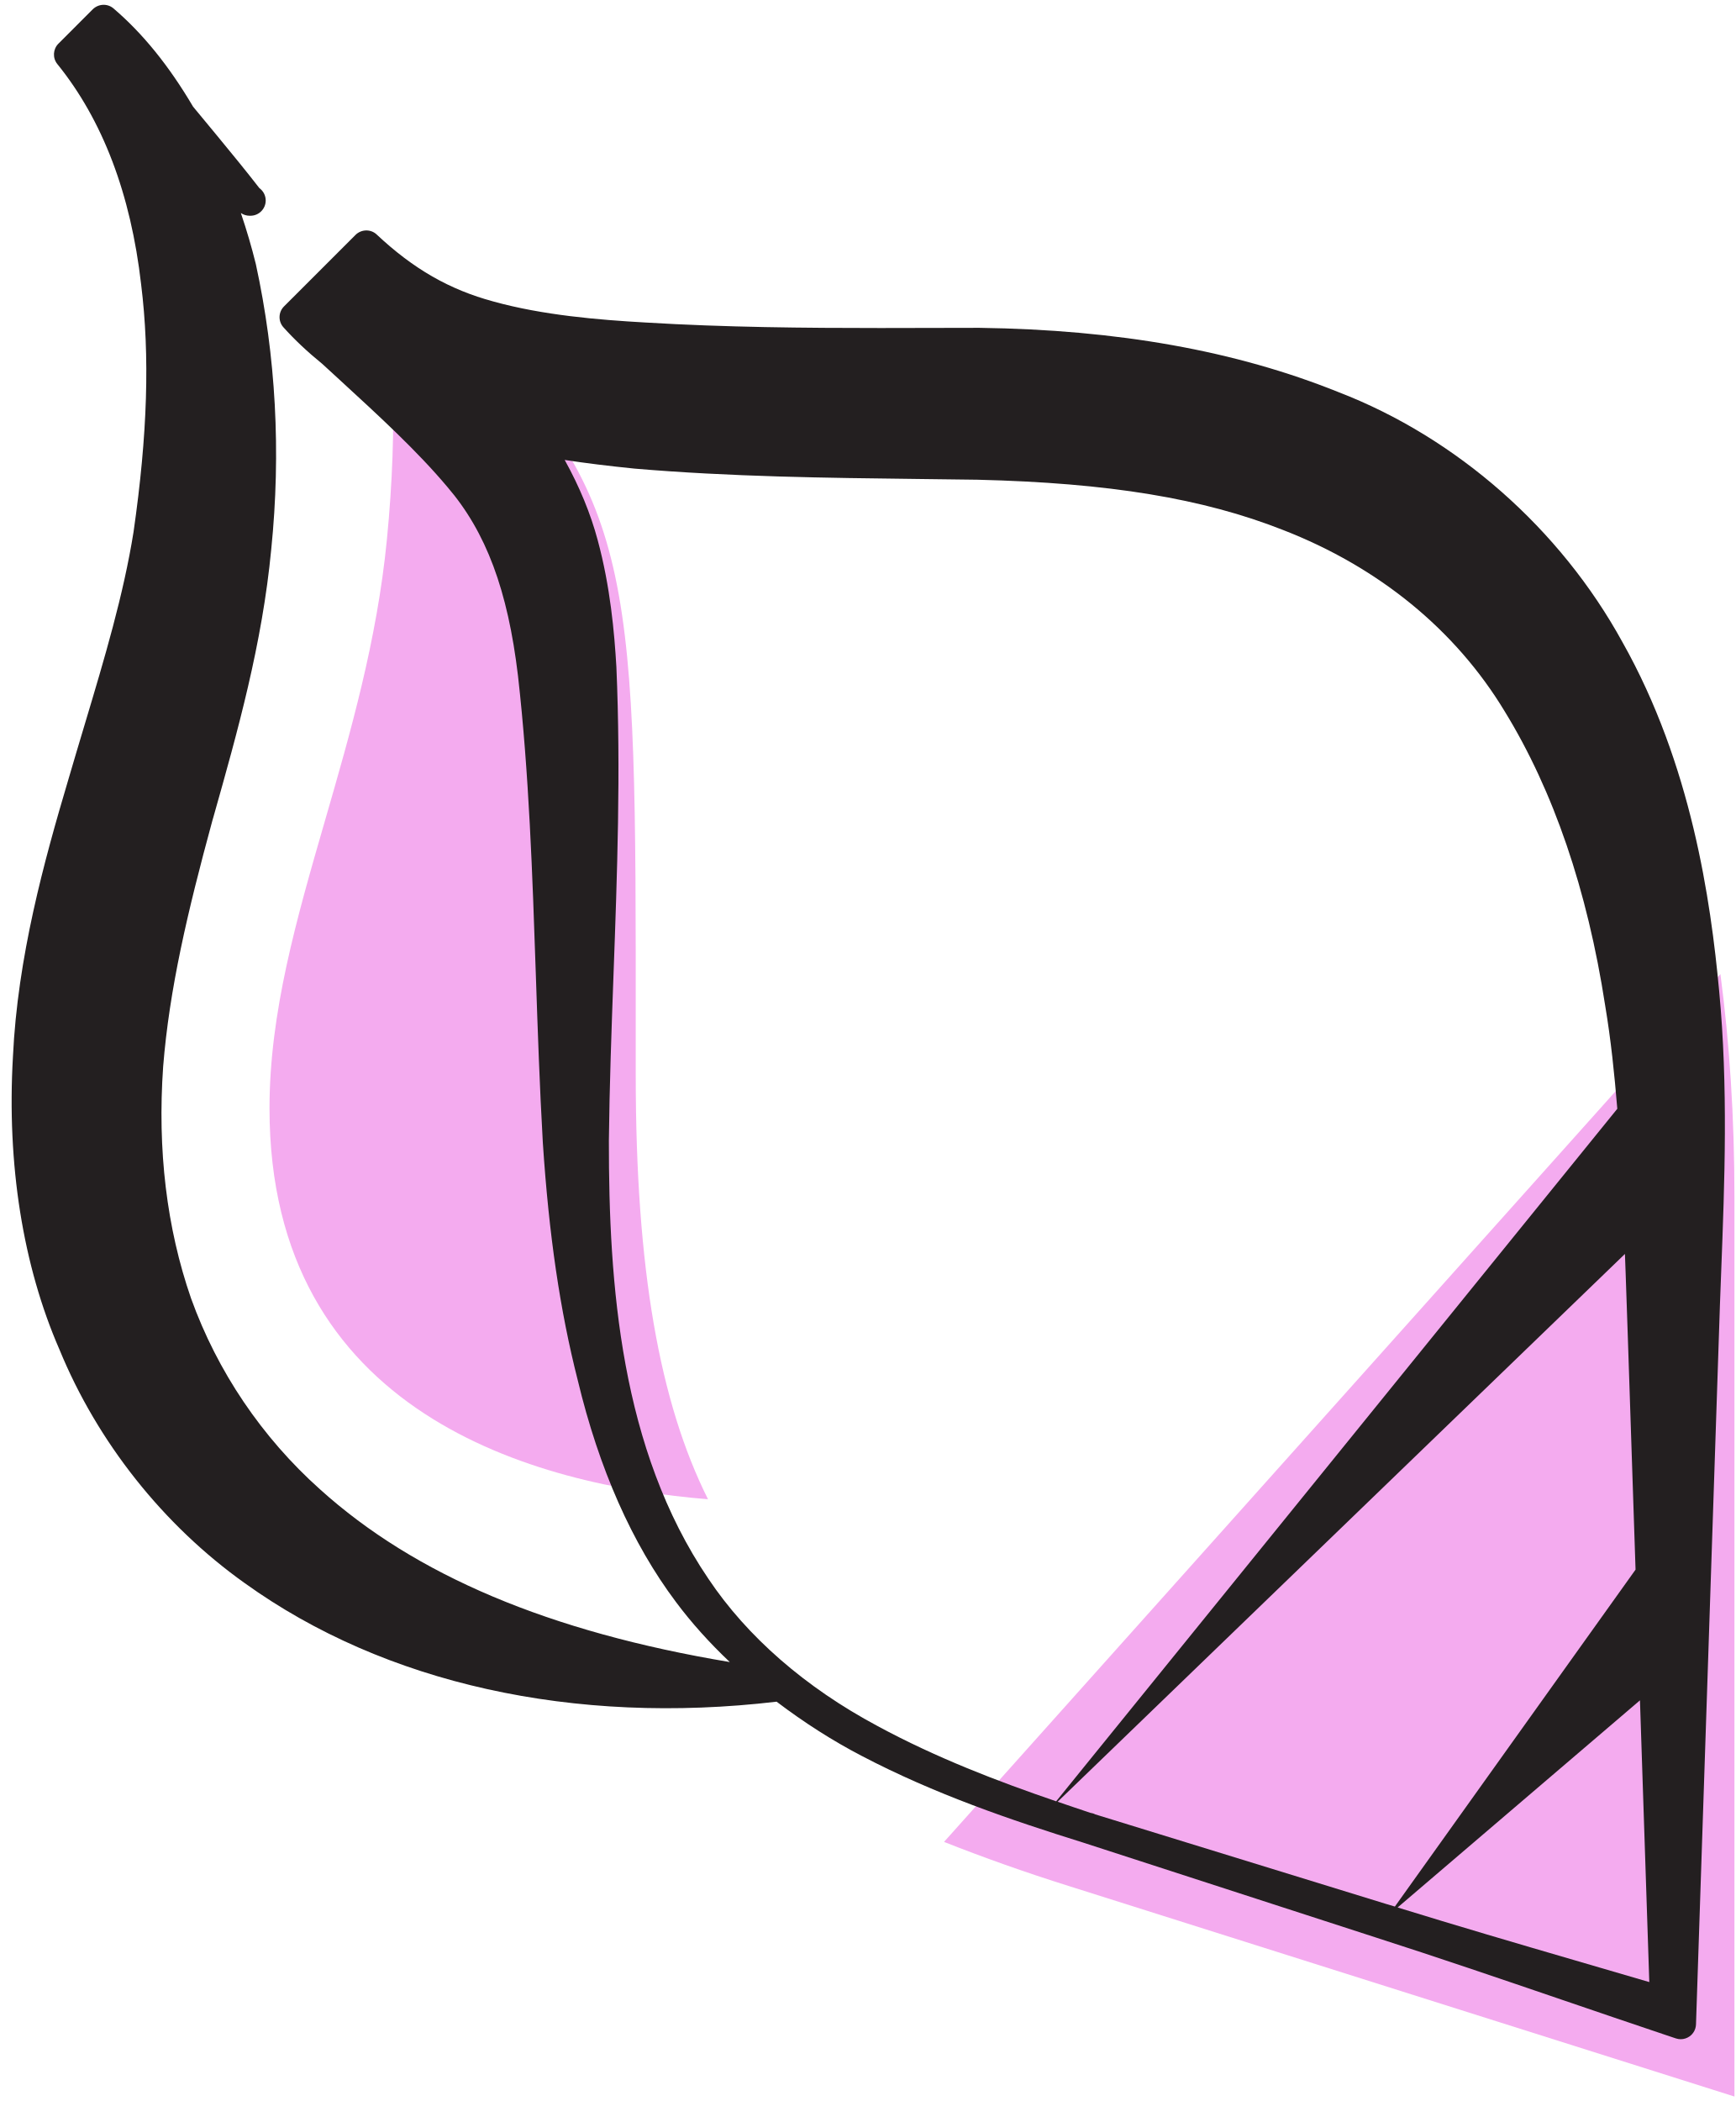
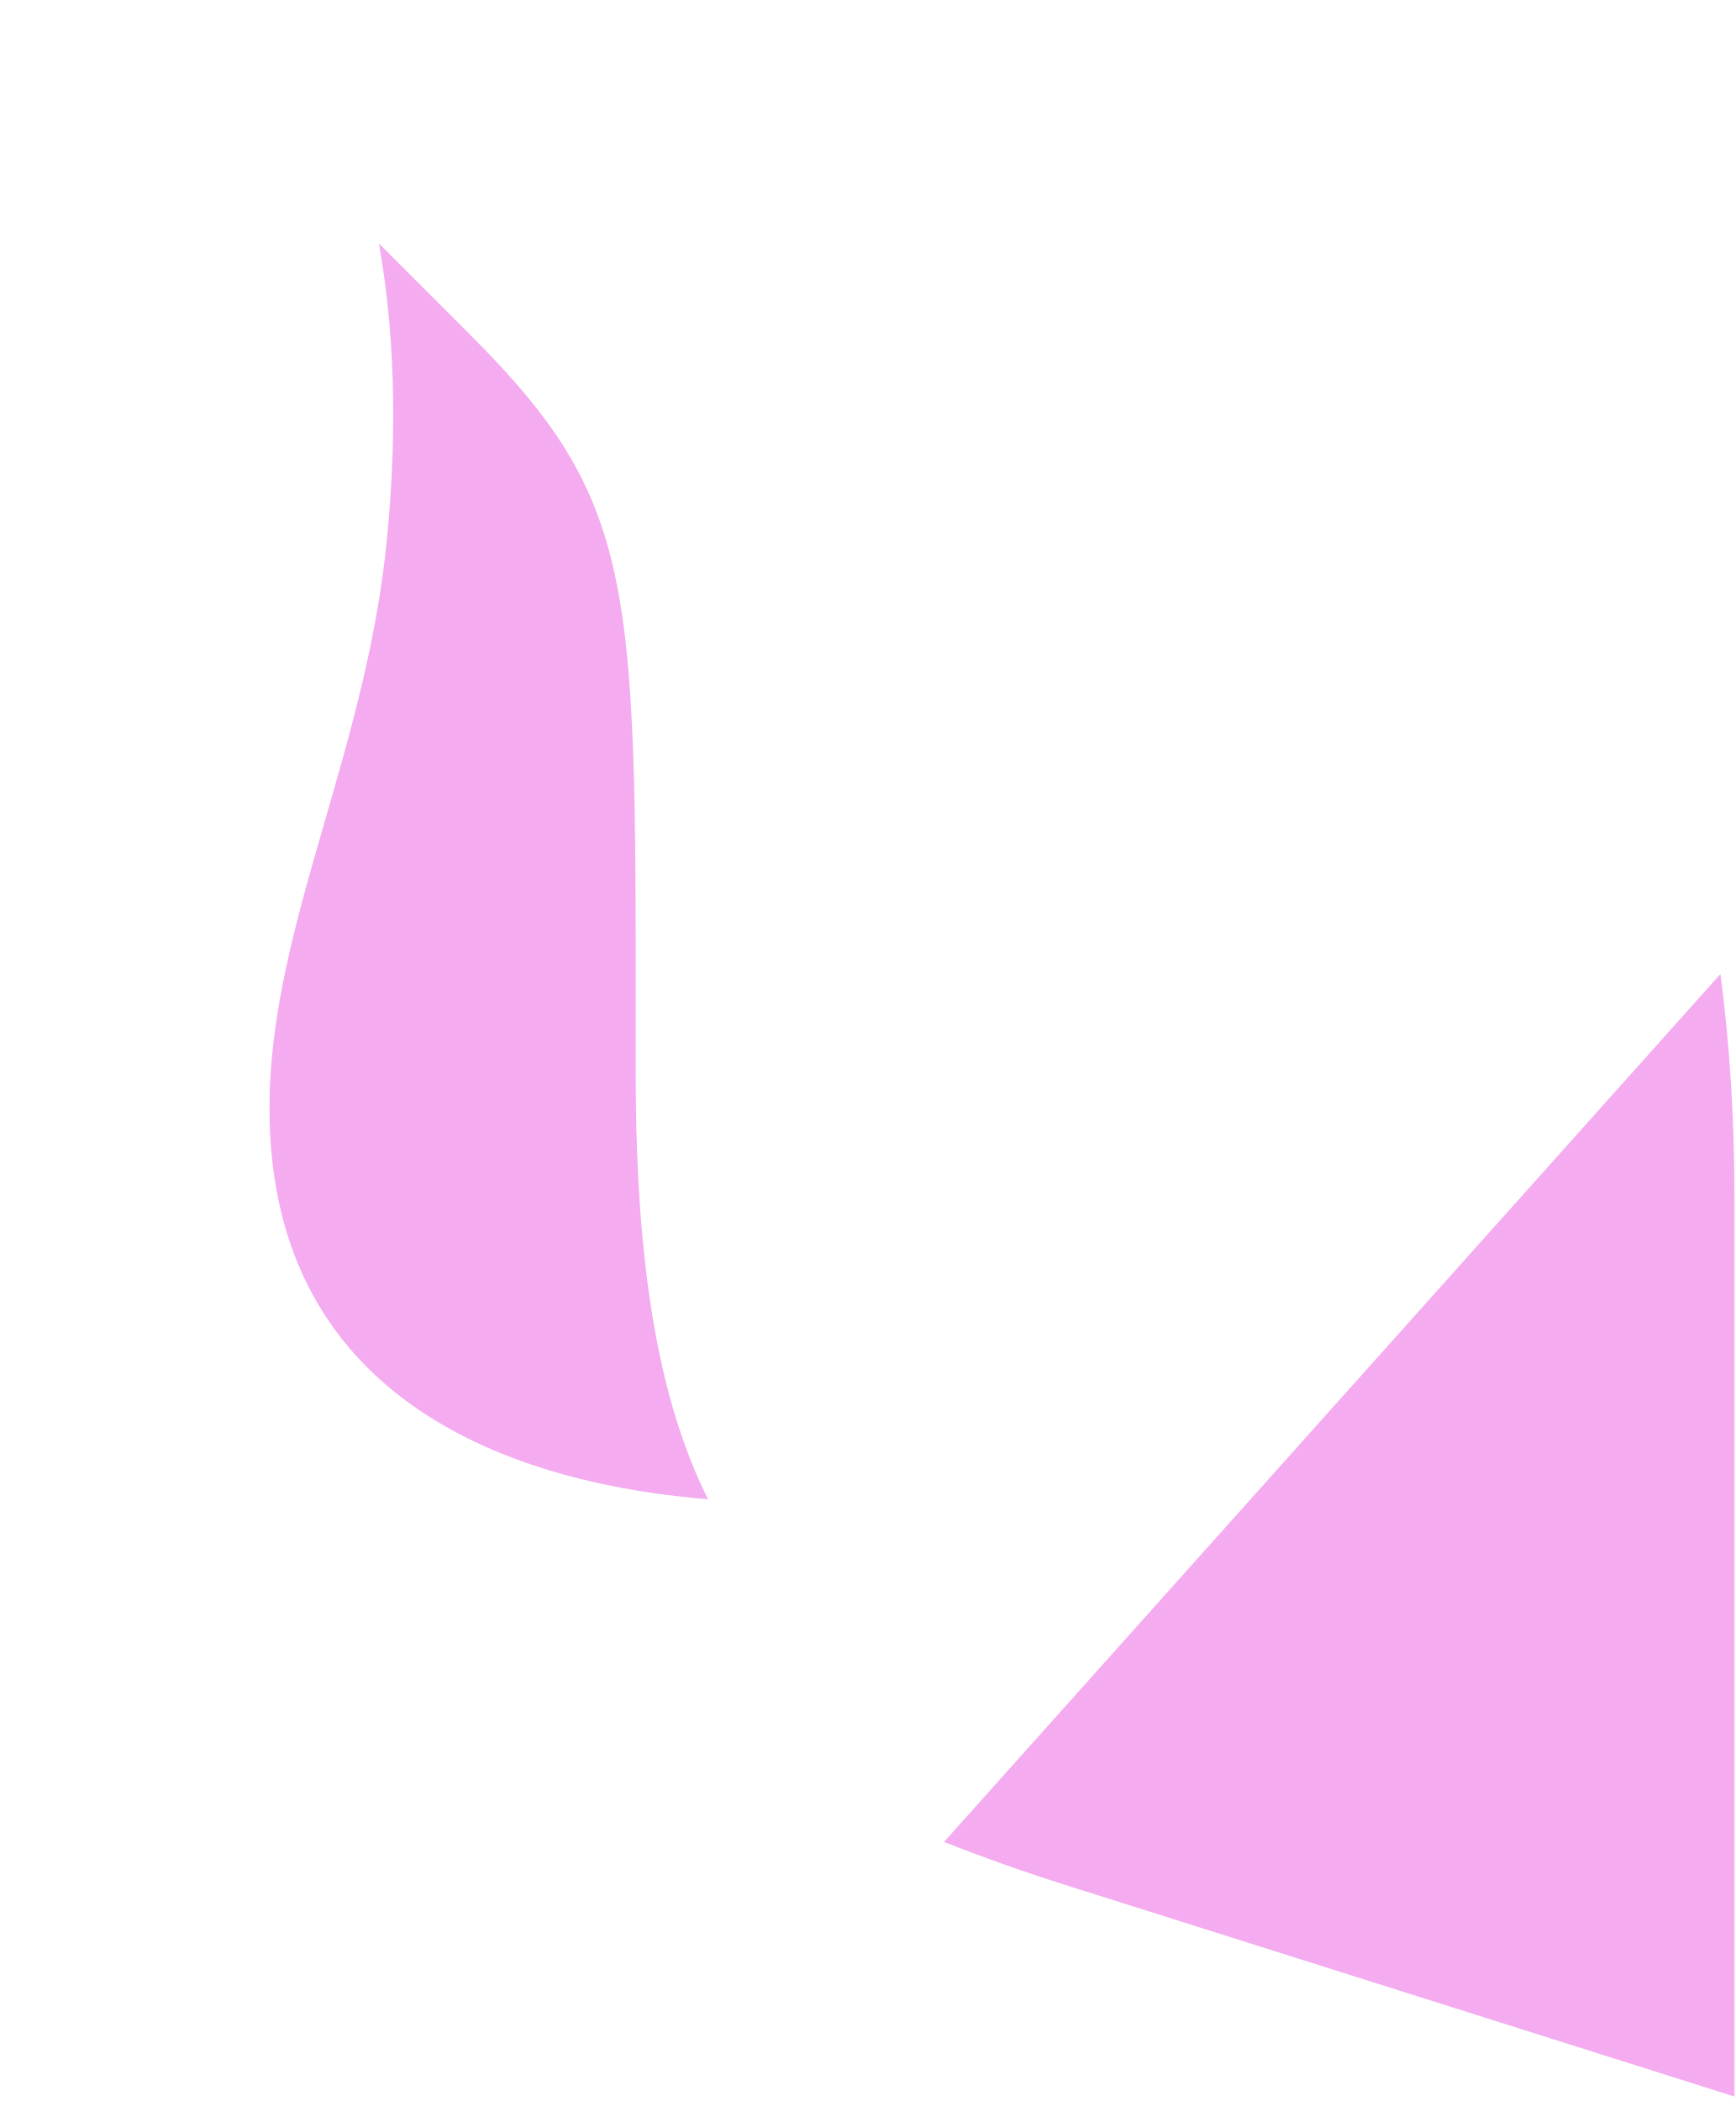
<svg xmlns="http://www.w3.org/2000/svg" width="119" height="144" viewBox="0 0 119 144" fill="none">
  <path d="M64.713 126.242L117.932 66.763C118.556 71.462 118.895 76.529 118.895 82.052V143.694L73.295 129.275C70.241 128.317 67.391 127.3 64.713 126.242ZM43.579 73.684V70.613C43.591 39.85 43.591 34.306 32.24 22.954L25.98 16.695C26.98 22.377 27.302 29.067 26.52 36.997C25.838 43.93 24.026 50.198 22.273 56.261C20.319 63.018 18.474 69.403 18.474 75.964C18.474 96.935 36.692 101.802 48.533 102.756C45.223 96.136 43.579 87.023 43.579 73.684Z" fill="#F4ABEF" />
-   <path d="M117.849 67.939C117.267 61.684 115.945 52.399 111.217 44.01C106.957 36.244 99.848 29.992 91.731 26.867C84.689 24.038 76.651 22.599 67.14 22.469L60.349 22.482C55.219 22.482 49.721 22.436 44.257 22.105C40.997 21.921 37.211 21.603 33.83 20.666C30.813 19.854 28.34 18.436 25.821 16.072C25.419 15.691 24.771 15.703 24.369 16.101L19.47 21C19.076 21.39 19.059 22.026 19.432 22.436C20.193 23.285 21.08 24.118 22.089 24.938L23.269 26.021C26.009 28.536 28.599 30.913 30.666 33.373C33.315 36.453 34.809 40.444 35.508 46.319C36.265 52.985 36.499 59.976 36.729 66.738C36.859 70.588 36.989 74.45 37.211 78.32C37.629 84.659 38.391 89.835 39.604 94.597C41.06 100.668 43.324 105.785 46.332 109.794C47.399 111.225 48.638 112.601 50.027 113.915C37.663 111.852 28.453 107.961 21.938 102.078C17.959 98.525 14.9 93.998 13.097 88.99C11.423 84.165 10.783 78.809 11.185 73.09C11.607 67.818 12.842 62.541 14.557 56.248L14.637 55.972C16.281 50.16 17.976 44.152 18.595 37.633C19.269 30.984 18.913 24.415 17.536 18.093C17.256 16.959 16.917 15.795 16.511 14.599C16.691 14.724 16.9 14.787 17.114 14.787C17.131 14.787 17.147 14.787 17.168 14.787C17.746 14.787 18.214 14.318 18.214 13.741C18.214 13.394 18.043 13.084 17.783 12.896C16.834 11.674 15.859 10.486 14.879 9.297C14.298 8.598 13.72 7.896 13.235 7.31C11.57 4.49 9.783 2.289 7.779 0.577C7.369 0.226 6.754 0.251 6.36 0.636L4.005 2.992C3.628 3.368 3.595 3.975 3.929 4.389C7.034 8.222 8.967 13.297 9.674 19.49C10.281 24.386 10.114 29.779 9.155 36.453C8.465 40.775 7.176 45.085 5.808 49.65C5.436 50.897 5.055 52.156 4.687 53.424C3.017 59.043 1.205 65.608 0.887 72.42C0.461 79.801 1.569 86.747 4.072 92.488C6.683 98.848 11.197 104.534 16.775 108.505C26.378 115.409 39.349 118.267 53.236 116.631C55.132 118.07 57.09 119.317 59.06 120.342C64.065 122.966 69.312 124.748 74.233 126.284L94.262 132.777C98.551 134.154 102.819 135.61 107.083 137.066C109.455 137.874 111.832 138.69 114.208 139.485L114.882 139.711C114.987 139.748 115.104 139.765 115.213 139.765C115.426 139.765 115.635 139.698 115.811 139.577C116.083 139.389 116.246 139.083 116.259 138.757L117.828 91.597C117.874 90.149 117.924 88.701 117.983 87.241C118.225 80.973 118.468 74.487 117.849 67.939ZM48.558 108.204C42.533 99.316 41.73 88.04 41.738 78.186C41.78 74.395 41.918 70.6 42.056 66.793C42.307 59.947 42.562 52.867 42.253 45.712C42.114 43.344 41.838 40.219 40.972 37.022C40.487 35.21 39.73 33.365 38.709 31.524C40.152 31.745 41.717 31.938 43.499 32.118C50.09 32.679 56.642 32.754 62.977 32.829L67.01 32.88C76.011 33.097 82.467 34.16 87.948 36.323C94.517 38.875 99.773 43.173 103.145 48.754C106.493 54.211 108.811 60.989 110.033 68.918C110.426 71.257 110.669 73.617 110.865 75.994L72.4 123.459C68.454 122.112 64.161 120.472 60.148 118.296C55.219 115.664 51.215 112.179 48.558 108.204ZM75.078 124.355C74.977 124.3 74.864 124.267 74.747 124.25C74.023 124.012 73.258 123.748 72.5 123.489L111.388 85.944C111.405 86.395 111.422 86.843 111.438 87.303C111.485 88.734 111.531 90.165 111.585 91.597L112.116 107.58L95.618 130.673C95.405 130.606 95.191 130.551 94.986 130.485L75.078 124.355ZM107.974 134.363C103.911 133.179 99.857 131.987 95.806 130.736L112.418 116.539L113.058 135.849C111.363 135.351 109.669 134.857 107.974 134.363Z" fill="#231F20" />
+   <path d="M117.849 67.939C117.267 61.684 115.945 52.399 111.217 44.01C106.957 36.244 99.848 29.992 91.731 26.867C84.689 24.038 76.651 22.599 67.14 22.469L60.349 22.482C55.219 22.482 49.721 22.436 44.257 22.105C40.997 21.921 37.211 21.603 33.83 20.666C30.813 19.854 28.34 18.436 25.821 16.072C25.419 15.691 24.771 15.703 24.369 16.101L19.47 21C19.076 21.39 19.059 22.026 19.432 22.436C20.193 23.285 21.08 24.118 22.089 24.938L23.269 26.021C26.009 28.536 28.599 30.913 30.666 33.373C33.315 36.453 34.809 40.444 35.508 46.319C36.265 52.985 36.499 59.976 36.729 66.738C36.859 70.588 36.989 74.45 37.211 78.32C37.629 84.659 38.391 89.835 39.604 94.597C41.06 100.668 43.324 105.785 46.332 109.794C47.399 111.225 48.638 112.601 50.027 113.915C37.663 111.852 28.453 107.961 21.938 102.078C17.959 98.525 14.9 93.998 13.097 88.99C11.423 84.165 10.783 78.809 11.185 73.09C11.607 67.818 12.842 62.541 14.557 56.248L14.637 55.972C16.281 50.16 17.976 44.152 18.595 37.633C19.269 30.984 18.913 24.415 17.536 18.093C17.256 16.959 16.917 15.795 16.511 14.599C16.691 14.724 16.9 14.787 17.114 14.787C17.131 14.787 17.147 14.787 17.168 14.787C17.746 14.787 18.214 14.318 18.214 13.741C18.214 13.394 18.043 13.084 17.783 12.896C16.834 11.674 15.859 10.486 14.879 9.297C14.298 8.598 13.72 7.896 13.235 7.31C11.57 4.49 9.783 2.289 7.779 0.577C7.369 0.226 6.754 0.251 6.36 0.636L4.005 2.992C3.628 3.368 3.595 3.975 3.929 4.389C7.034 8.222 8.967 13.297 9.674 19.49C10.281 24.386 10.114 29.779 9.155 36.453C8.465 40.775 7.176 45.085 5.808 49.65C5.436 50.897 5.055 52.156 4.687 53.424C3.017 59.043 1.205 65.608 0.887 72.42C0.461 79.801 1.569 86.747 4.072 92.488C6.683 98.848 11.197 104.534 16.775 108.505C26.378 115.409 39.349 118.267 53.236 116.631C55.132 118.07 57.09 119.317 59.06 120.342C64.065 122.966 69.312 124.748 74.233 126.284L94.262 132.777C98.551 134.154 102.819 135.61 107.083 137.066C109.455 137.874 111.832 138.69 114.208 139.485L114.882 139.711C114.987 139.748 115.104 139.765 115.213 139.765C115.426 139.765 115.635 139.698 115.811 139.577C116.083 139.389 116.246 139.083 116.259 138.757L117.828 91.597C117.874 90.149 117.924 88.701 117.983 87.241C118.225 80.973 118.468 74.487 117.849 67.939ZM48.558 108.204C42.533 99.316 41.73 88.04 41.738 78.186C41.78 74.395 41.918 70.6 42.056 66.793C42.307 59.947 42.562 52.867 42.253 45.712C42.114 43.344 41.838 40.219 40.972 37.022C40.487 35.21 39.73 33.365 38.709 31.524C40.152 31.745 41.717 31.938 43.499 32.118C50.09 32.679 56.642 32.754 62.977 32.829L67.01 32.88C76.011 33.097 82.467 34.16 87.948 36.323C94.517 38.875 99.773 43.173 103.145 48.754C106.493 54.211 108.811 60.989 110.033 68.918C110.426 71.257 110.669 73.617 110.865 75.994L72.4 123.459C68.454 122.112 64.161 120.472 60.148 118.296C55.219 115.664 51.215 112.179 48.558 108.204ZM75.078 124.355C74.977 124.3 74.864 124.267 74.747 124.25C74.023 124.012 73.258 123.748 72.5 123.489L111.388 85.944C111.405 86.395 111.422 86.843 111.438 87.303C111.485 88.734 111.531 90.165 111.585 91.597L112.116 107.58L95.618 130.673C95.405 130.606 95.191 130.551 94.986 130.485L75.078 124.355ZM107.974 134.363C103.911 133.179 99.857 131.987 95.806 130.736L112.418 116.539L113.058 135.849C111.363 135.351 109.669 134.857 107.974 134.363Z" />
</svg>
